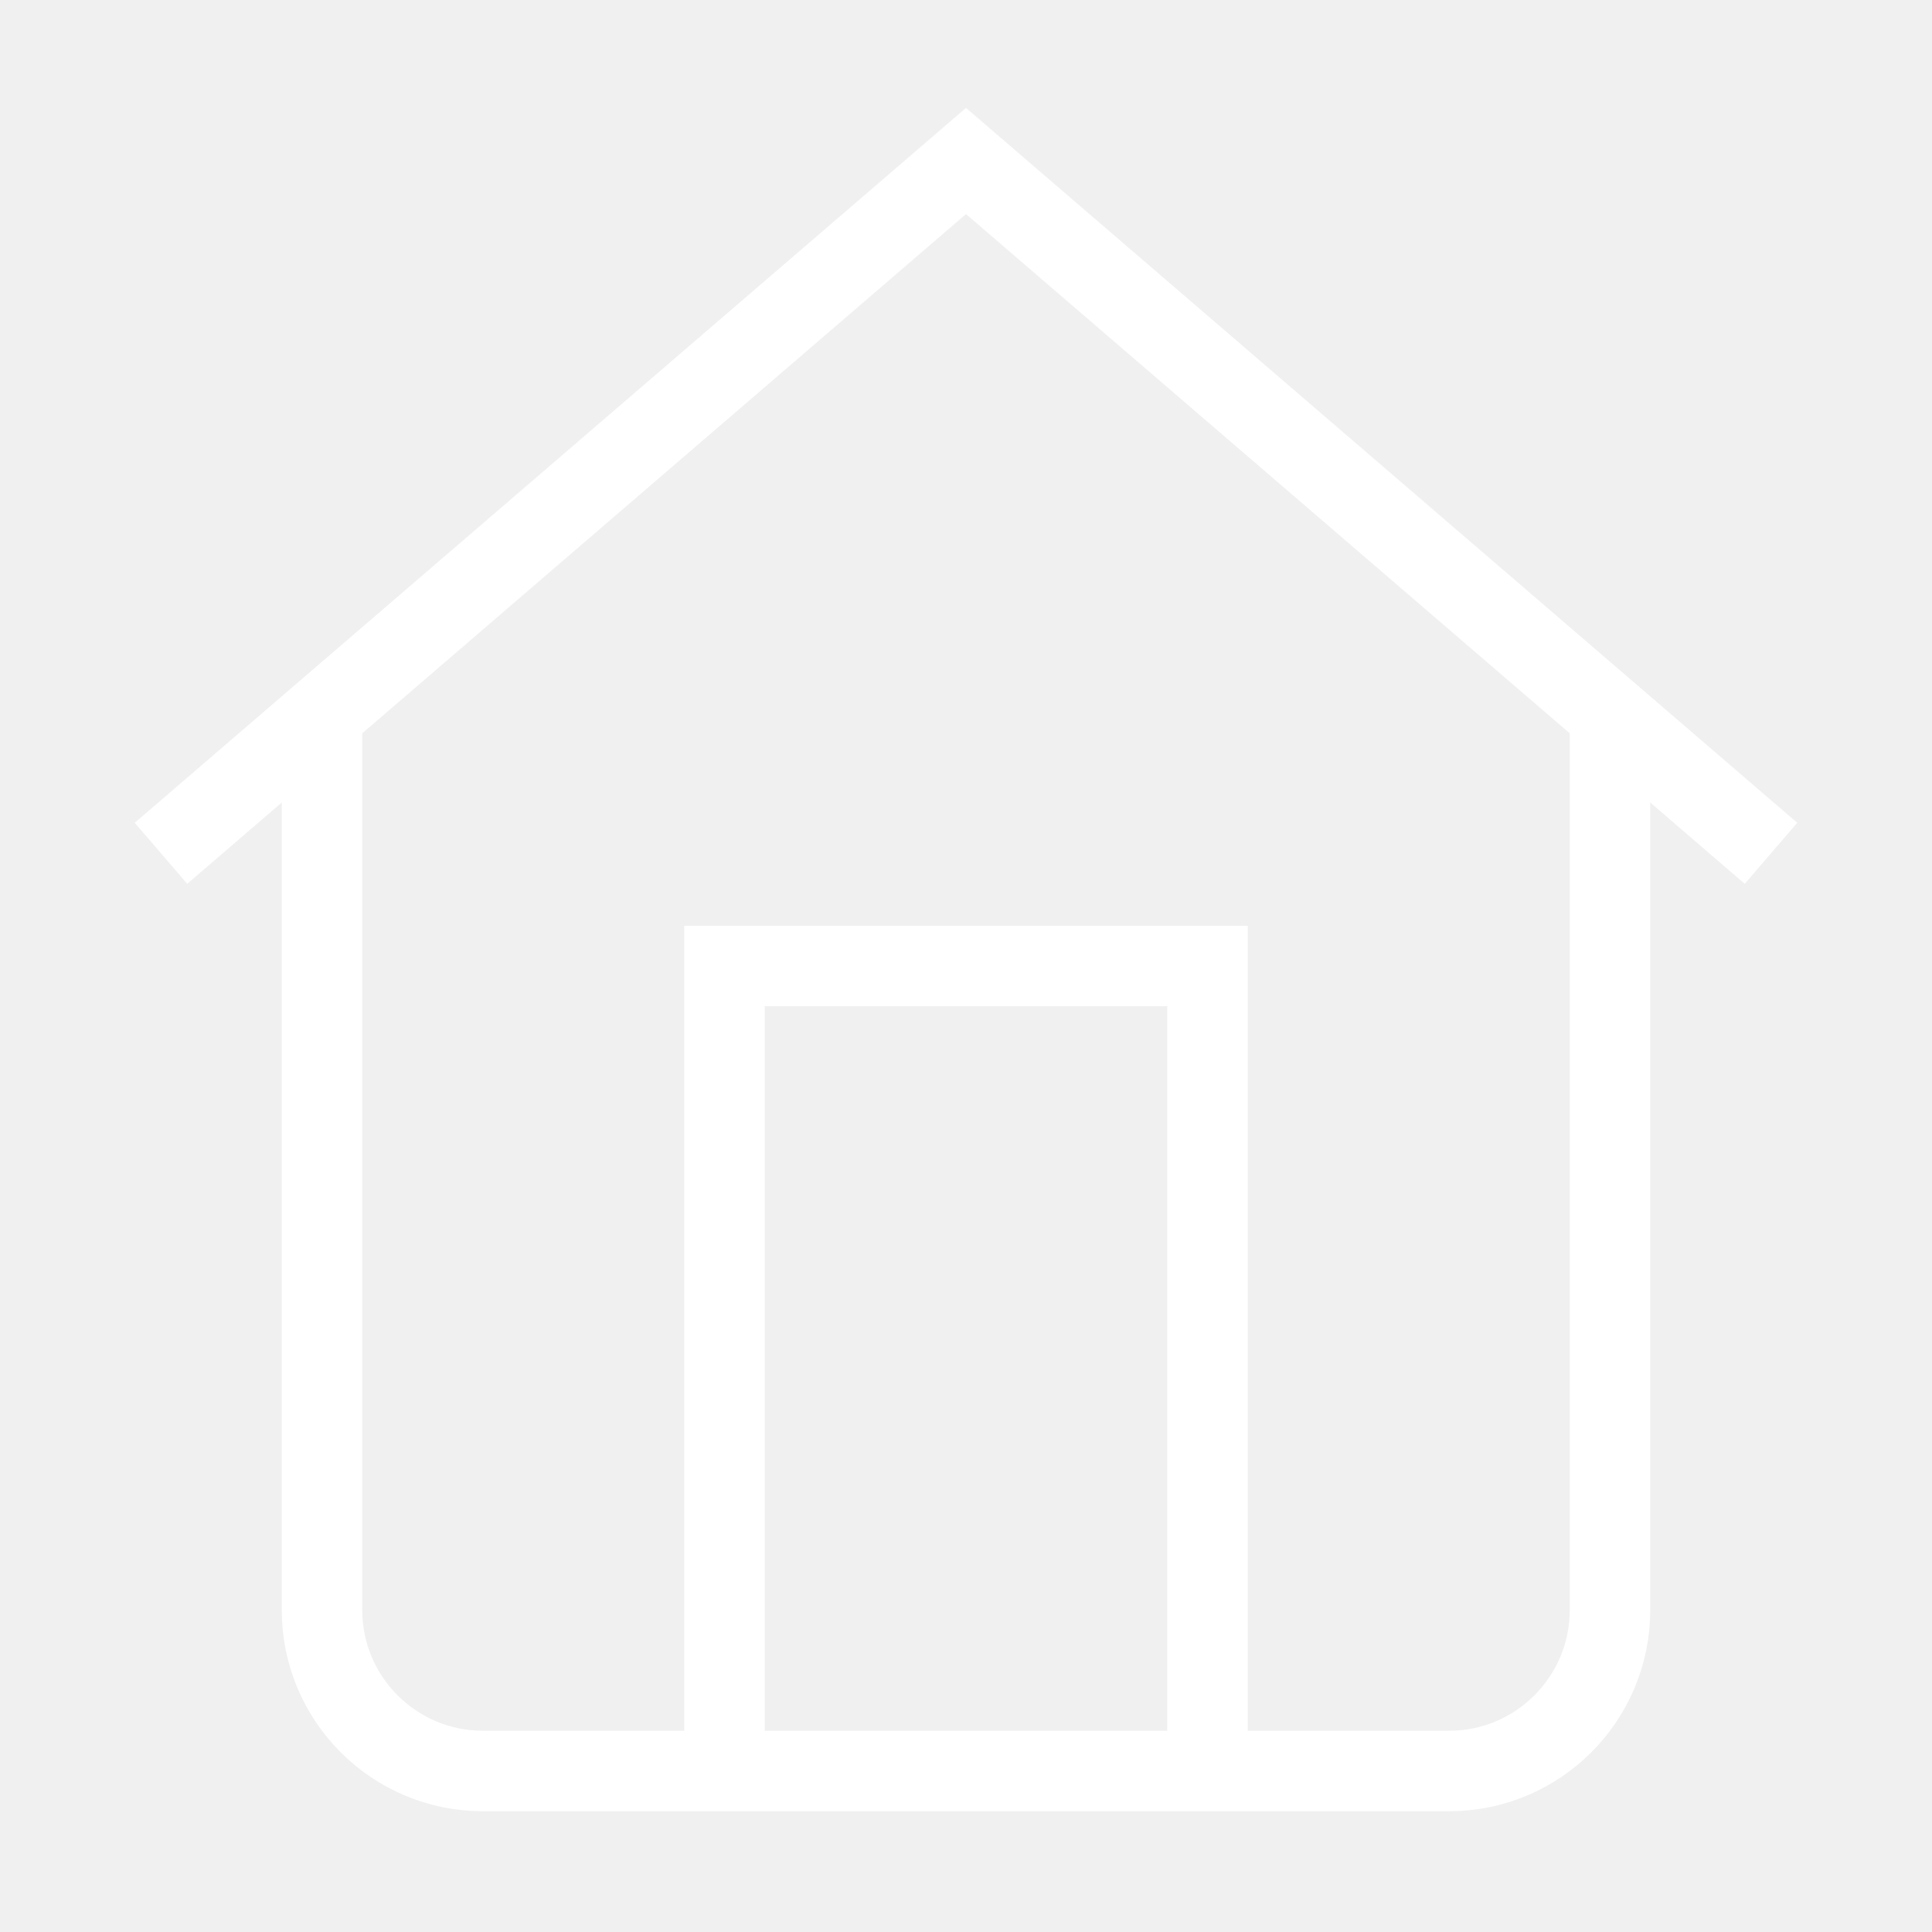
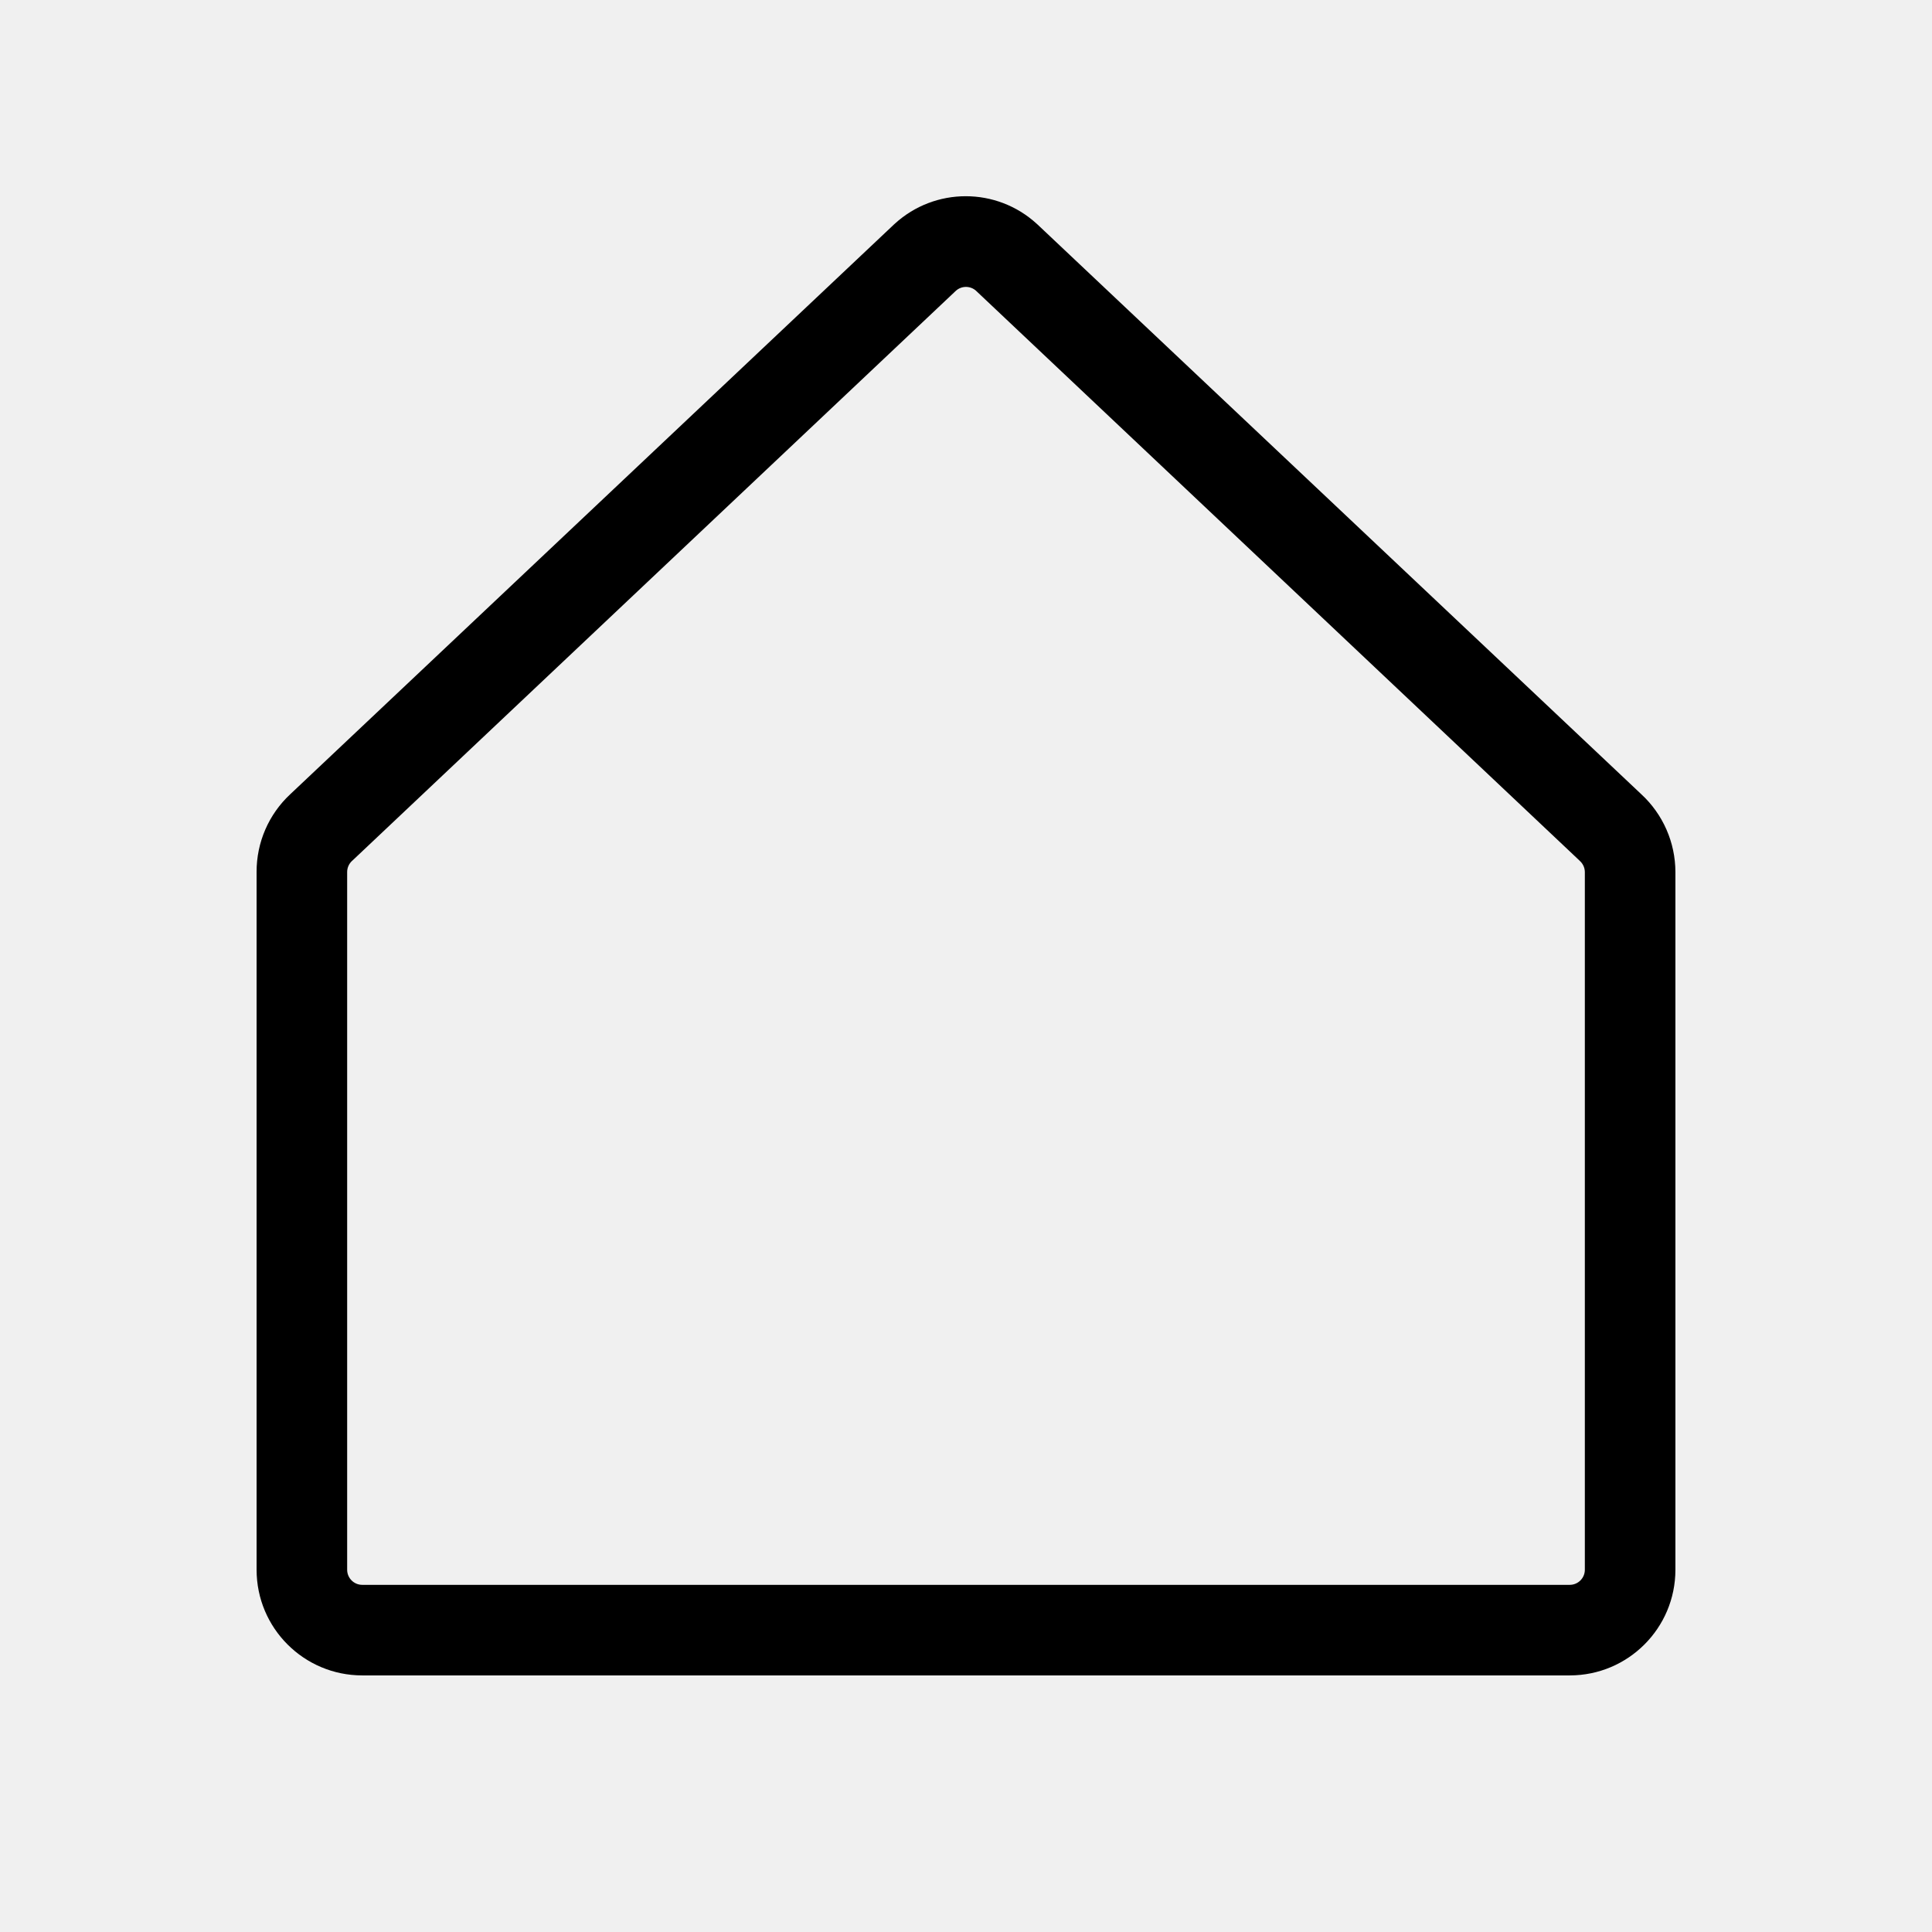
- <svg xmlns="http://www.w3.org/2000/svg" width="35" height="35" viewBox="0 0 24 24" fill="none" stroke="#ffffff" strokeWidth="2.5" strokeLinecap="round" strokeLinejoin="round">
-   <path d="M20 9v11a2 2 0 0 1-2 2H6a2 2 0 0 1-2-2V9" />
-   <path d="M9 22V12h6v10M2 10.6L12 2l10 8.6" />
+ <svg xmlns="http://www.w3.org/2000/svg" width="40" height="40" viewBox="0 0 256 256">
+   <path fill="currentColor" d="m217.47 105.23l-80-75.49l-.09-.08a13.94 13.94 0 0 0-18.83 0l-.09.08l-80 75.5A14 14 0 0 0 34 115.55V208a14 14 0 0 0 14 14h160a14 14 0 0 0 14-14v-92.45a14.06 14.06 0 0 0-4.53-10.32ZM210 208a2 2 0 0 1-2 2H48a2 2 0 0 1-2-2v-92.45a2 2 0 0 1 .65-1.48l.09-.08l79.94-75.48a2 2 0 0 1 2.63 0L209.26 114l.08.08a2 2 0 0 1 .66 1.48Z" />
</svg>
